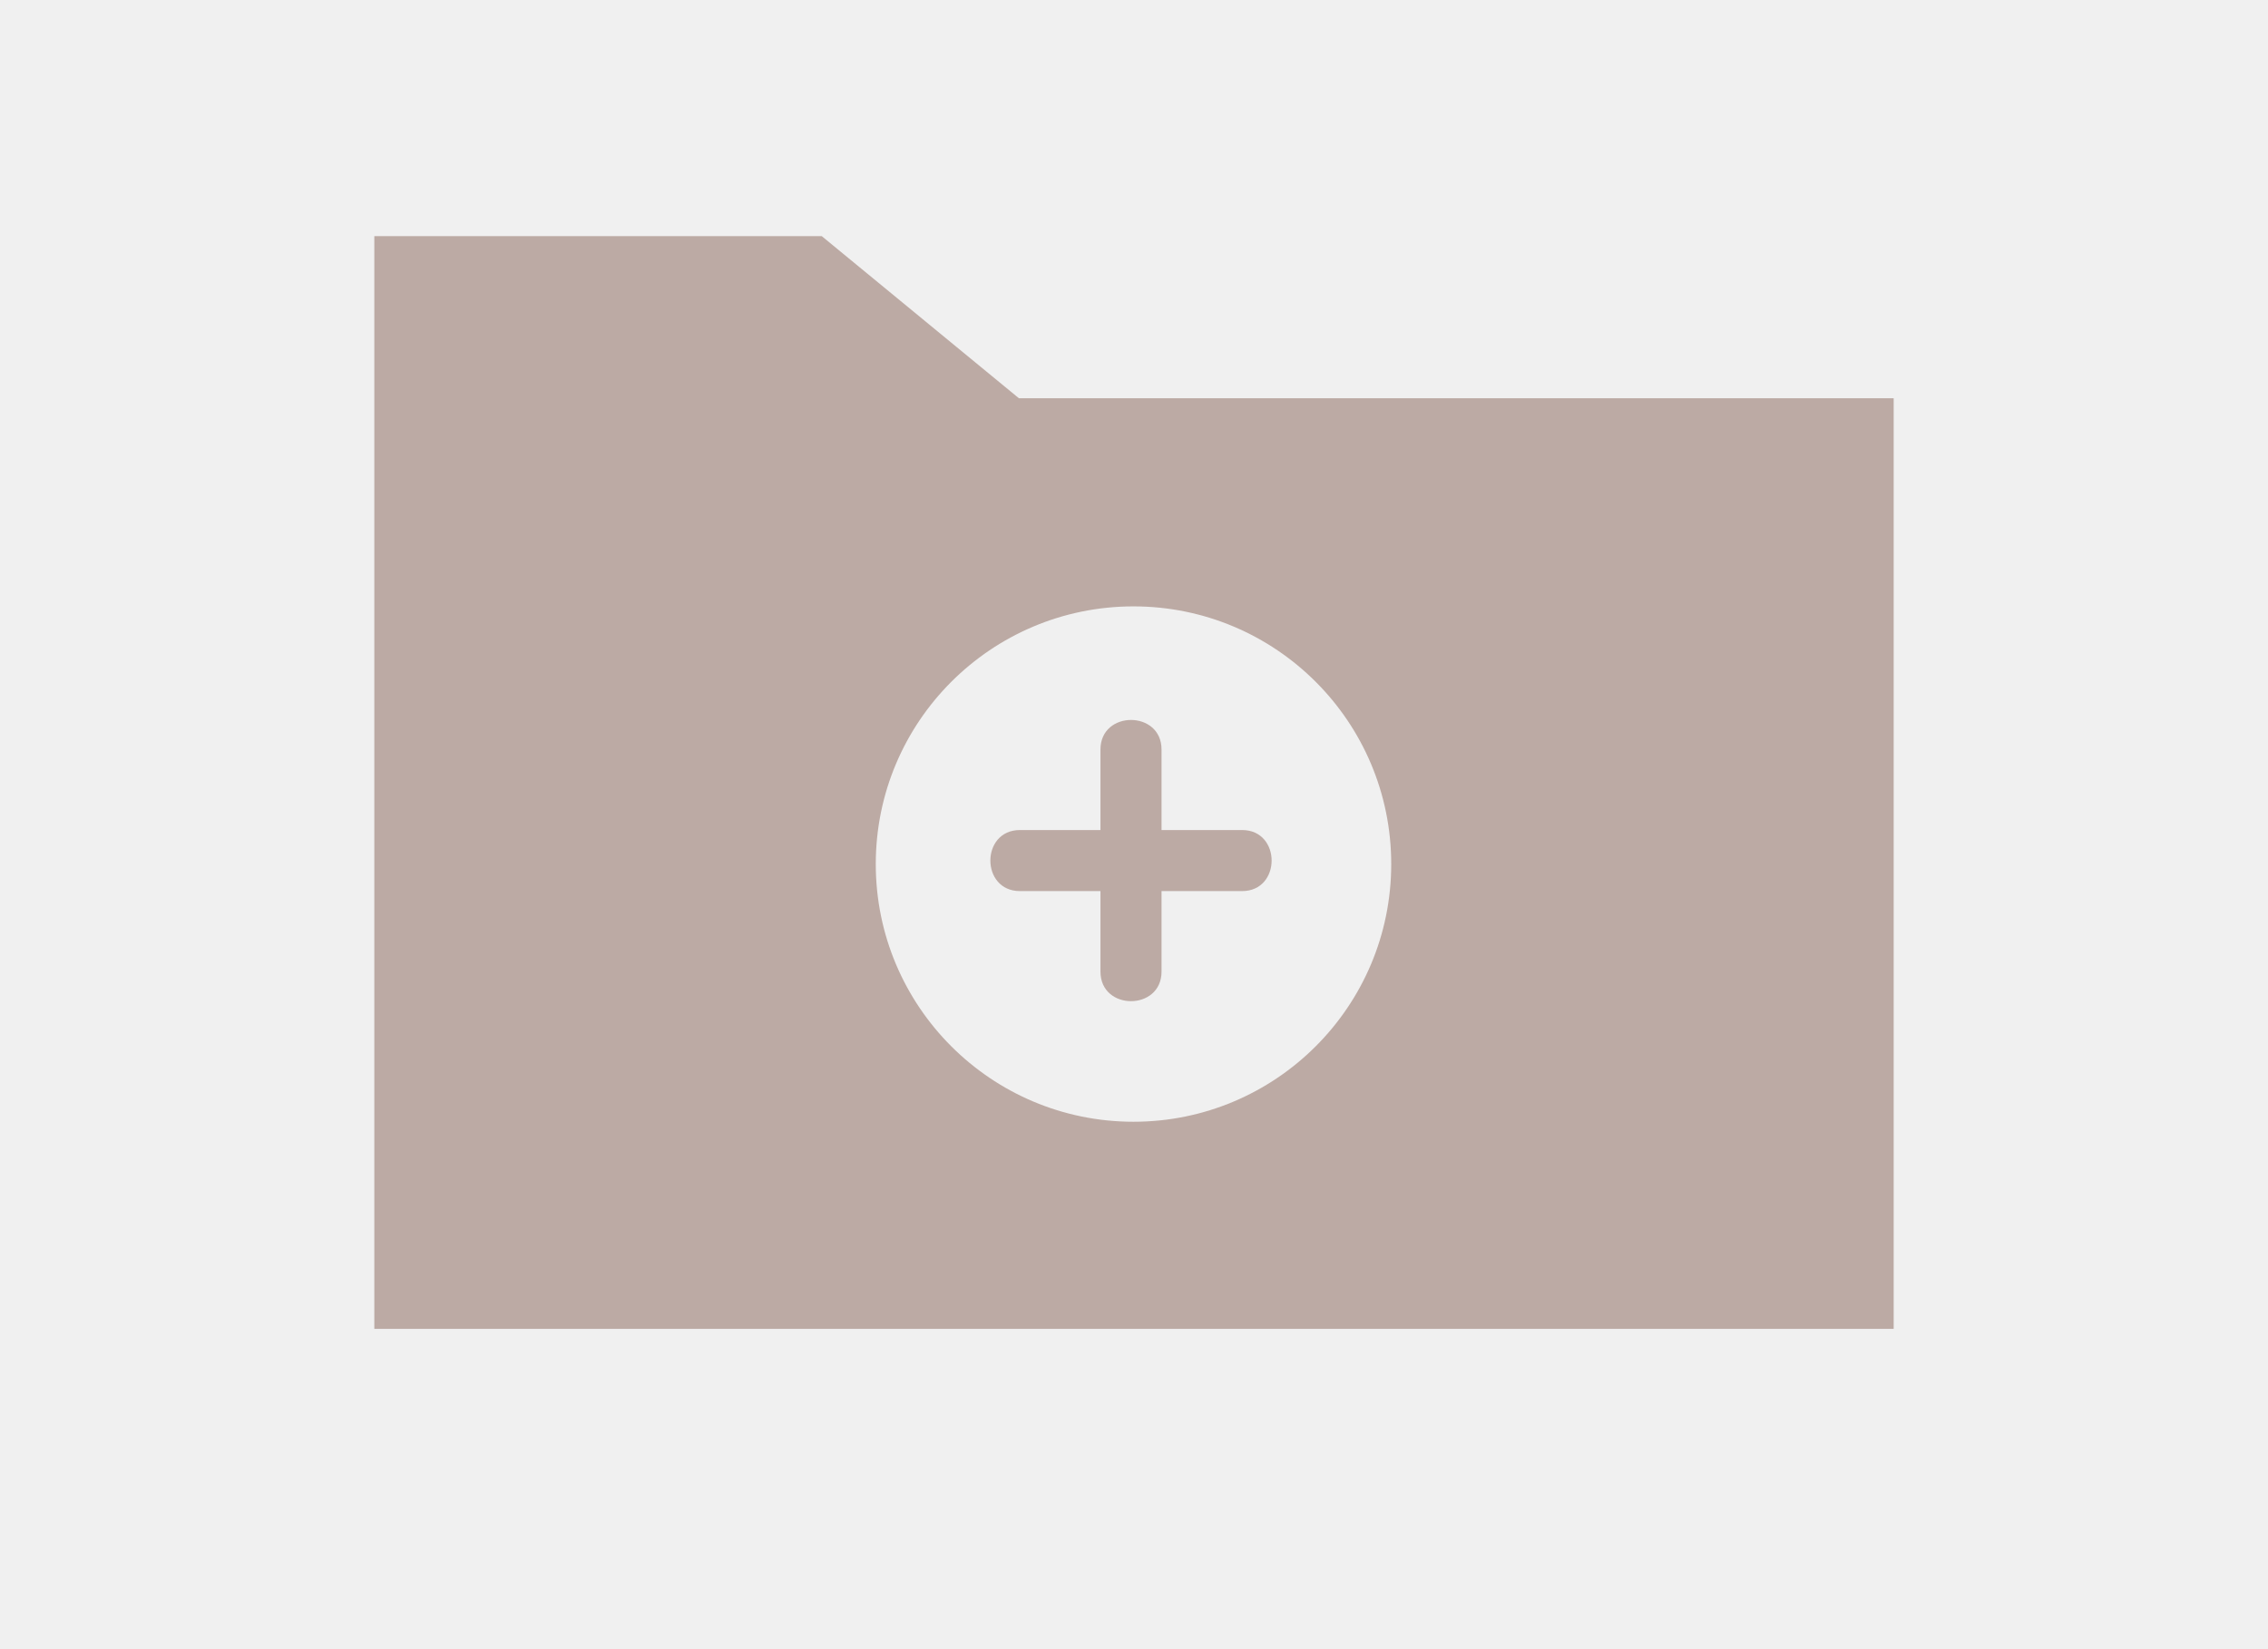
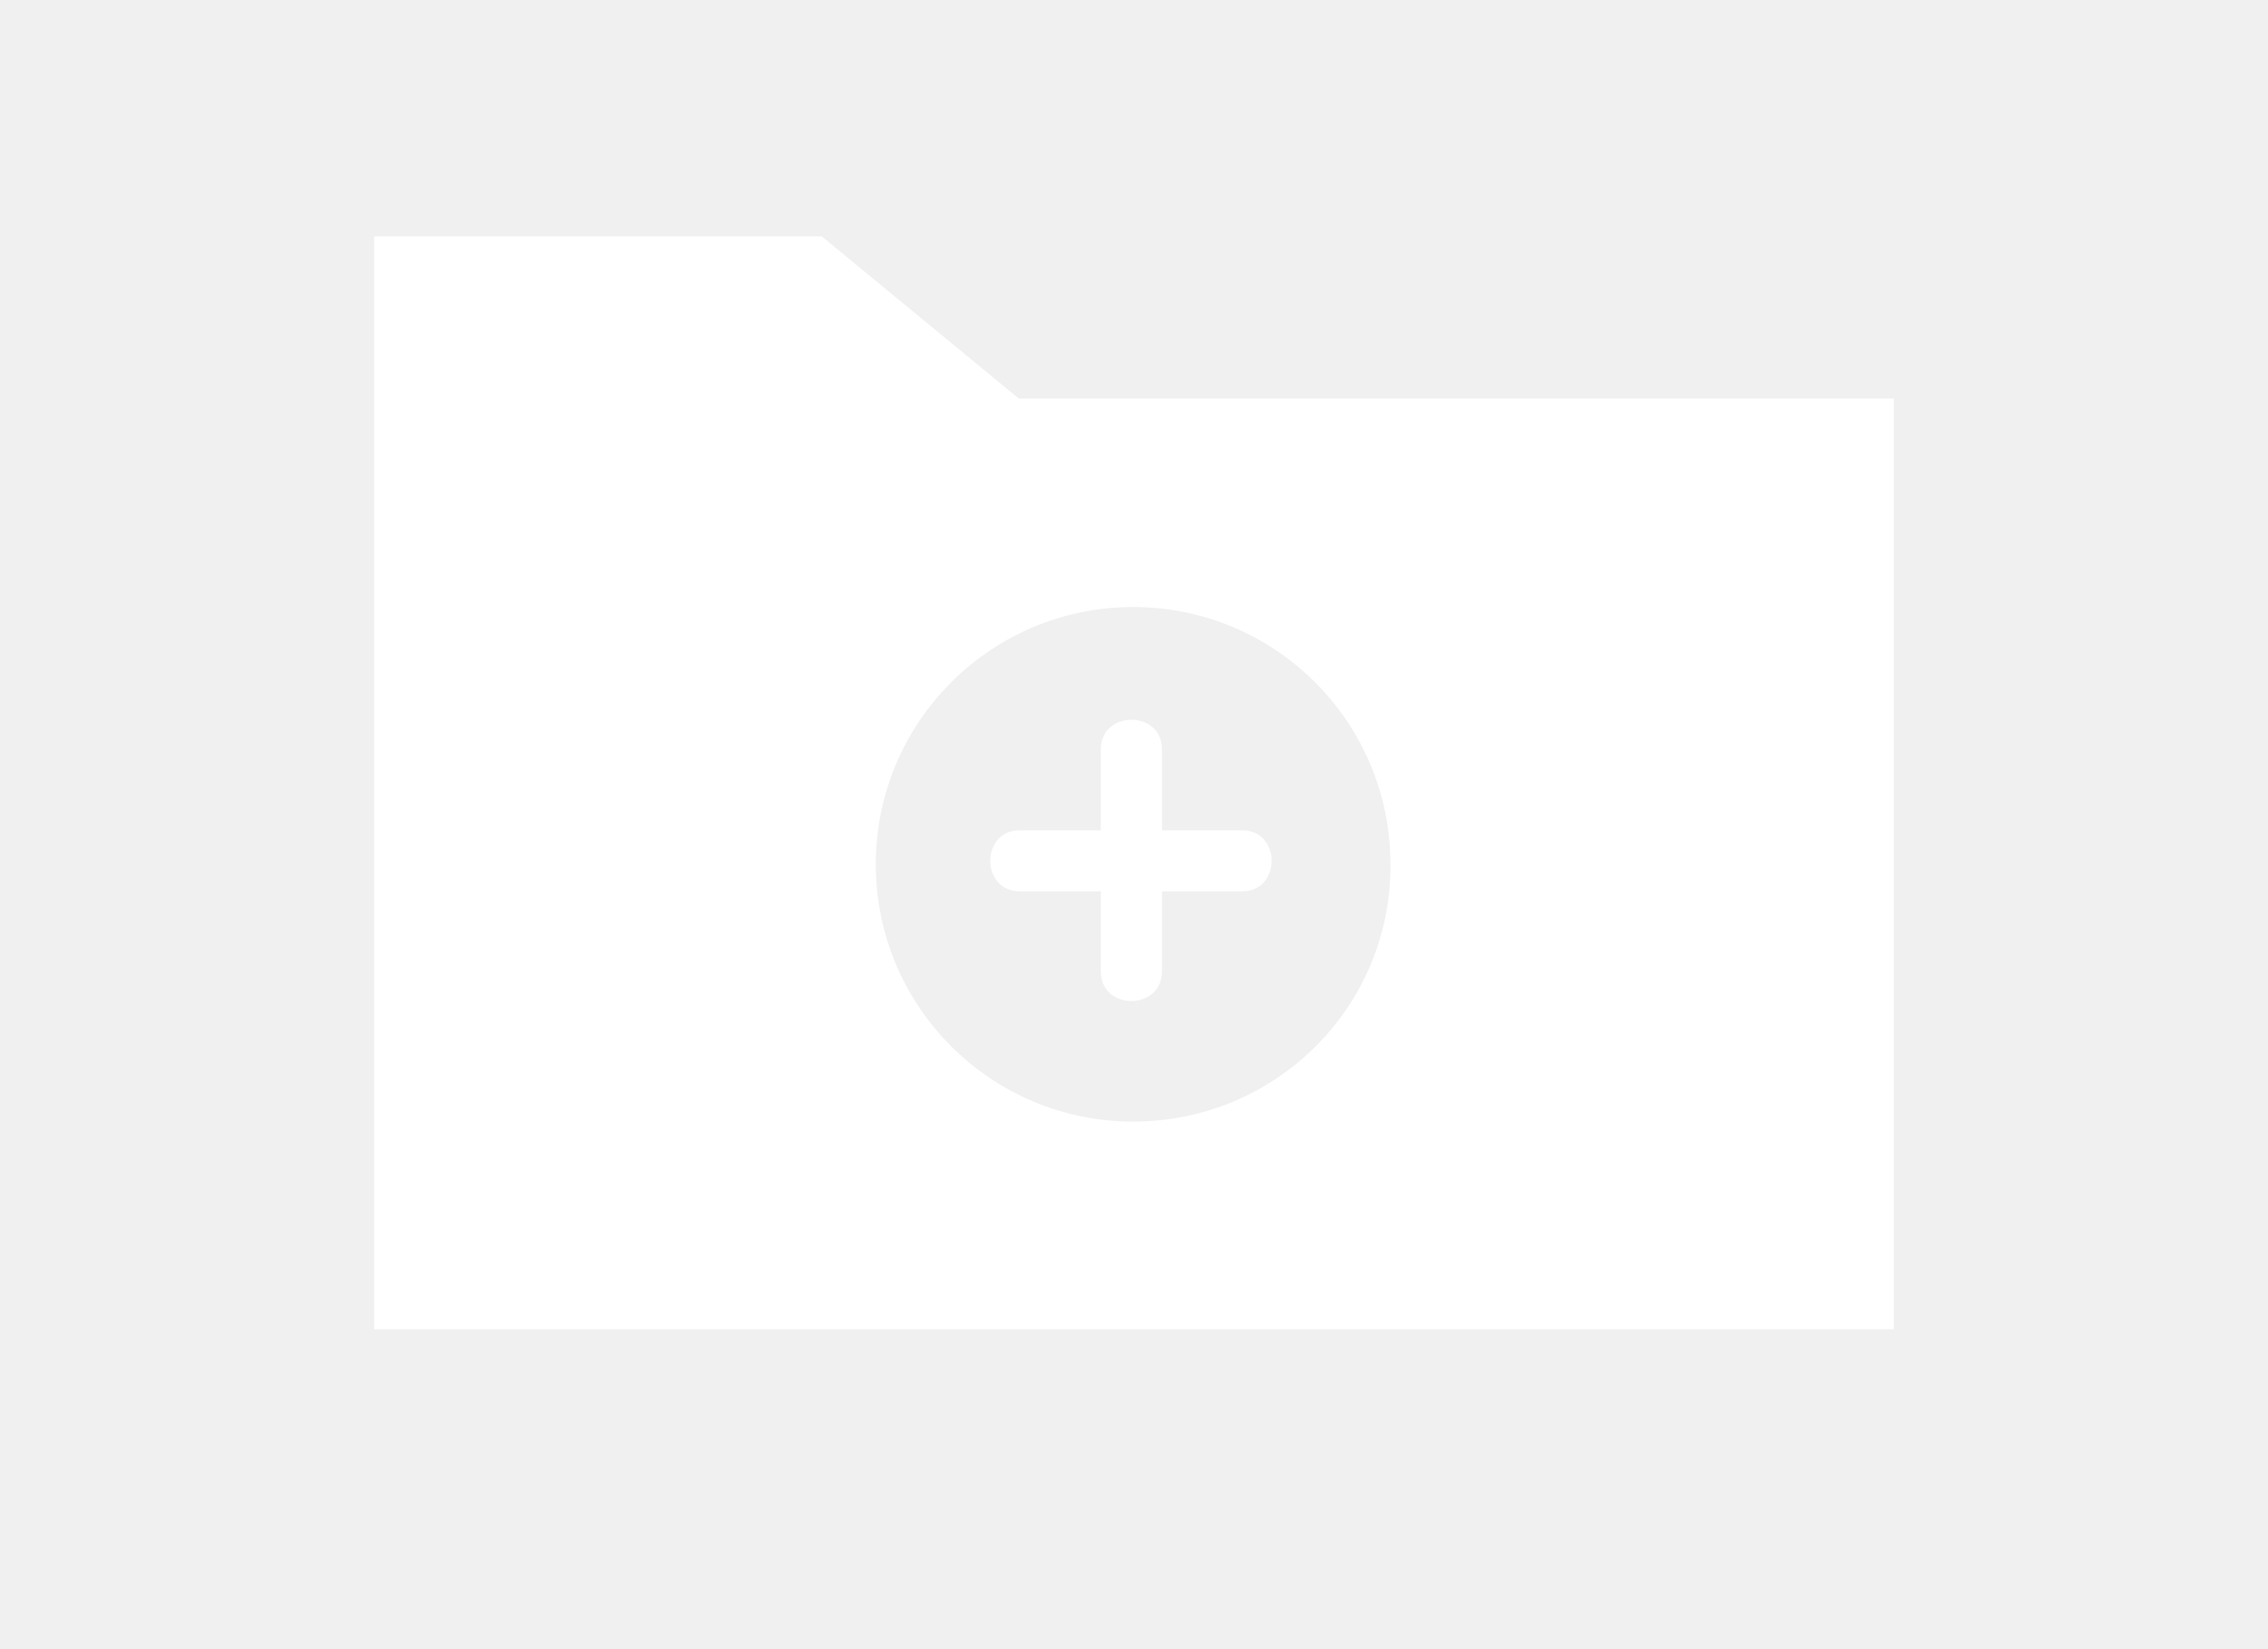
- <svg xmlns="http://www.w3.org/2000/svg" version="1.1" x="0px" y="0px" width="260px" height="189px" viewBox="-42.912 -27.073 260 189" overflow="visible" enable-background="new -42.912 -27.073 260 189" xml:space="preserve">
+ <svg xmlns="http://www.w3.org/2000/svg" version="1.1" id="Ebene_1" x="0px" y="0px" viewBox="0 0 260 189" style="enable-background:new 0 0 260 189;" xml:space="preserve">
+   <style type="text/css">
+ 	.st0{fill:#FFFFFF;}
+ </style>
  <g>
    <g>
-       <path fill="#BCAAA4" d="M83.244,58.862c0,8.491,0,16.981,0,25.472c0,4.514,7,4.514,7,0c0-8.491,0-16.981,0-25.472    C90.244,54.348,83.244,54.348,83.244,58.862L83.244,58.862z" />
+       <path class="st0" d="M126.2,85.9c0,8.5,0,17,0,25.5c0,4.5,7,4.5,7,0c0-8.5,0-17,0-25.5C133.2,81.4,126.2,81.4,126.2,85.9    L126.2,85.9z" />
    </g>
  </g>
  <g>
    <g>
-       <path fill="#BCAAA4" d="M74.008,75.098c8.491,0,16.982,0,25.473,0c4.514,0,4.514-7,0-7c-8.491,0-16.982,0-25.473,0    C69.494,68.098,69.494,75.098,74.008,75.098L74.008,75.098z" />
+       <path class="st0" d="M116.9,102.2c8.5,0,17,0,25.5,0c4.5,0,4.5-7,0-7c-8.5,0-17,0-25.5,0C112.4,95.2,112.4,102.2,116.9,102.2    L116.9,102.2z" />
    </g>
  </g>
  <g>
-     <path fill="#BCAAA4" d="M73.893,18.588L51.289,0H0v125.297h174.176V18.588H73.893z M87.031,101.545   c-16.318,0-29.546-13.228-29.546-29.545c0-16.318,13.228-29.546,29.546-29.546c16.317,0,29.545,13.228,29.545,29.546   C116.576,88.317,103.349,101.545,87.031,101.545z" />
+     <path class="st0" d="M116.8,45.7L94.2,27.1H42.9v125.3h174.2V45.7H116.8z M129.9,128.6c-16.3,0-29.5-13.2-29.5-29.5   c0-16.3,13.2-29.5,29.5-29.5c16.3,0,29.5,13.2,29.5,29.5C159.5,115.4,146.3,128.6,129.9,128.6z" />
  </g>
</svg>
